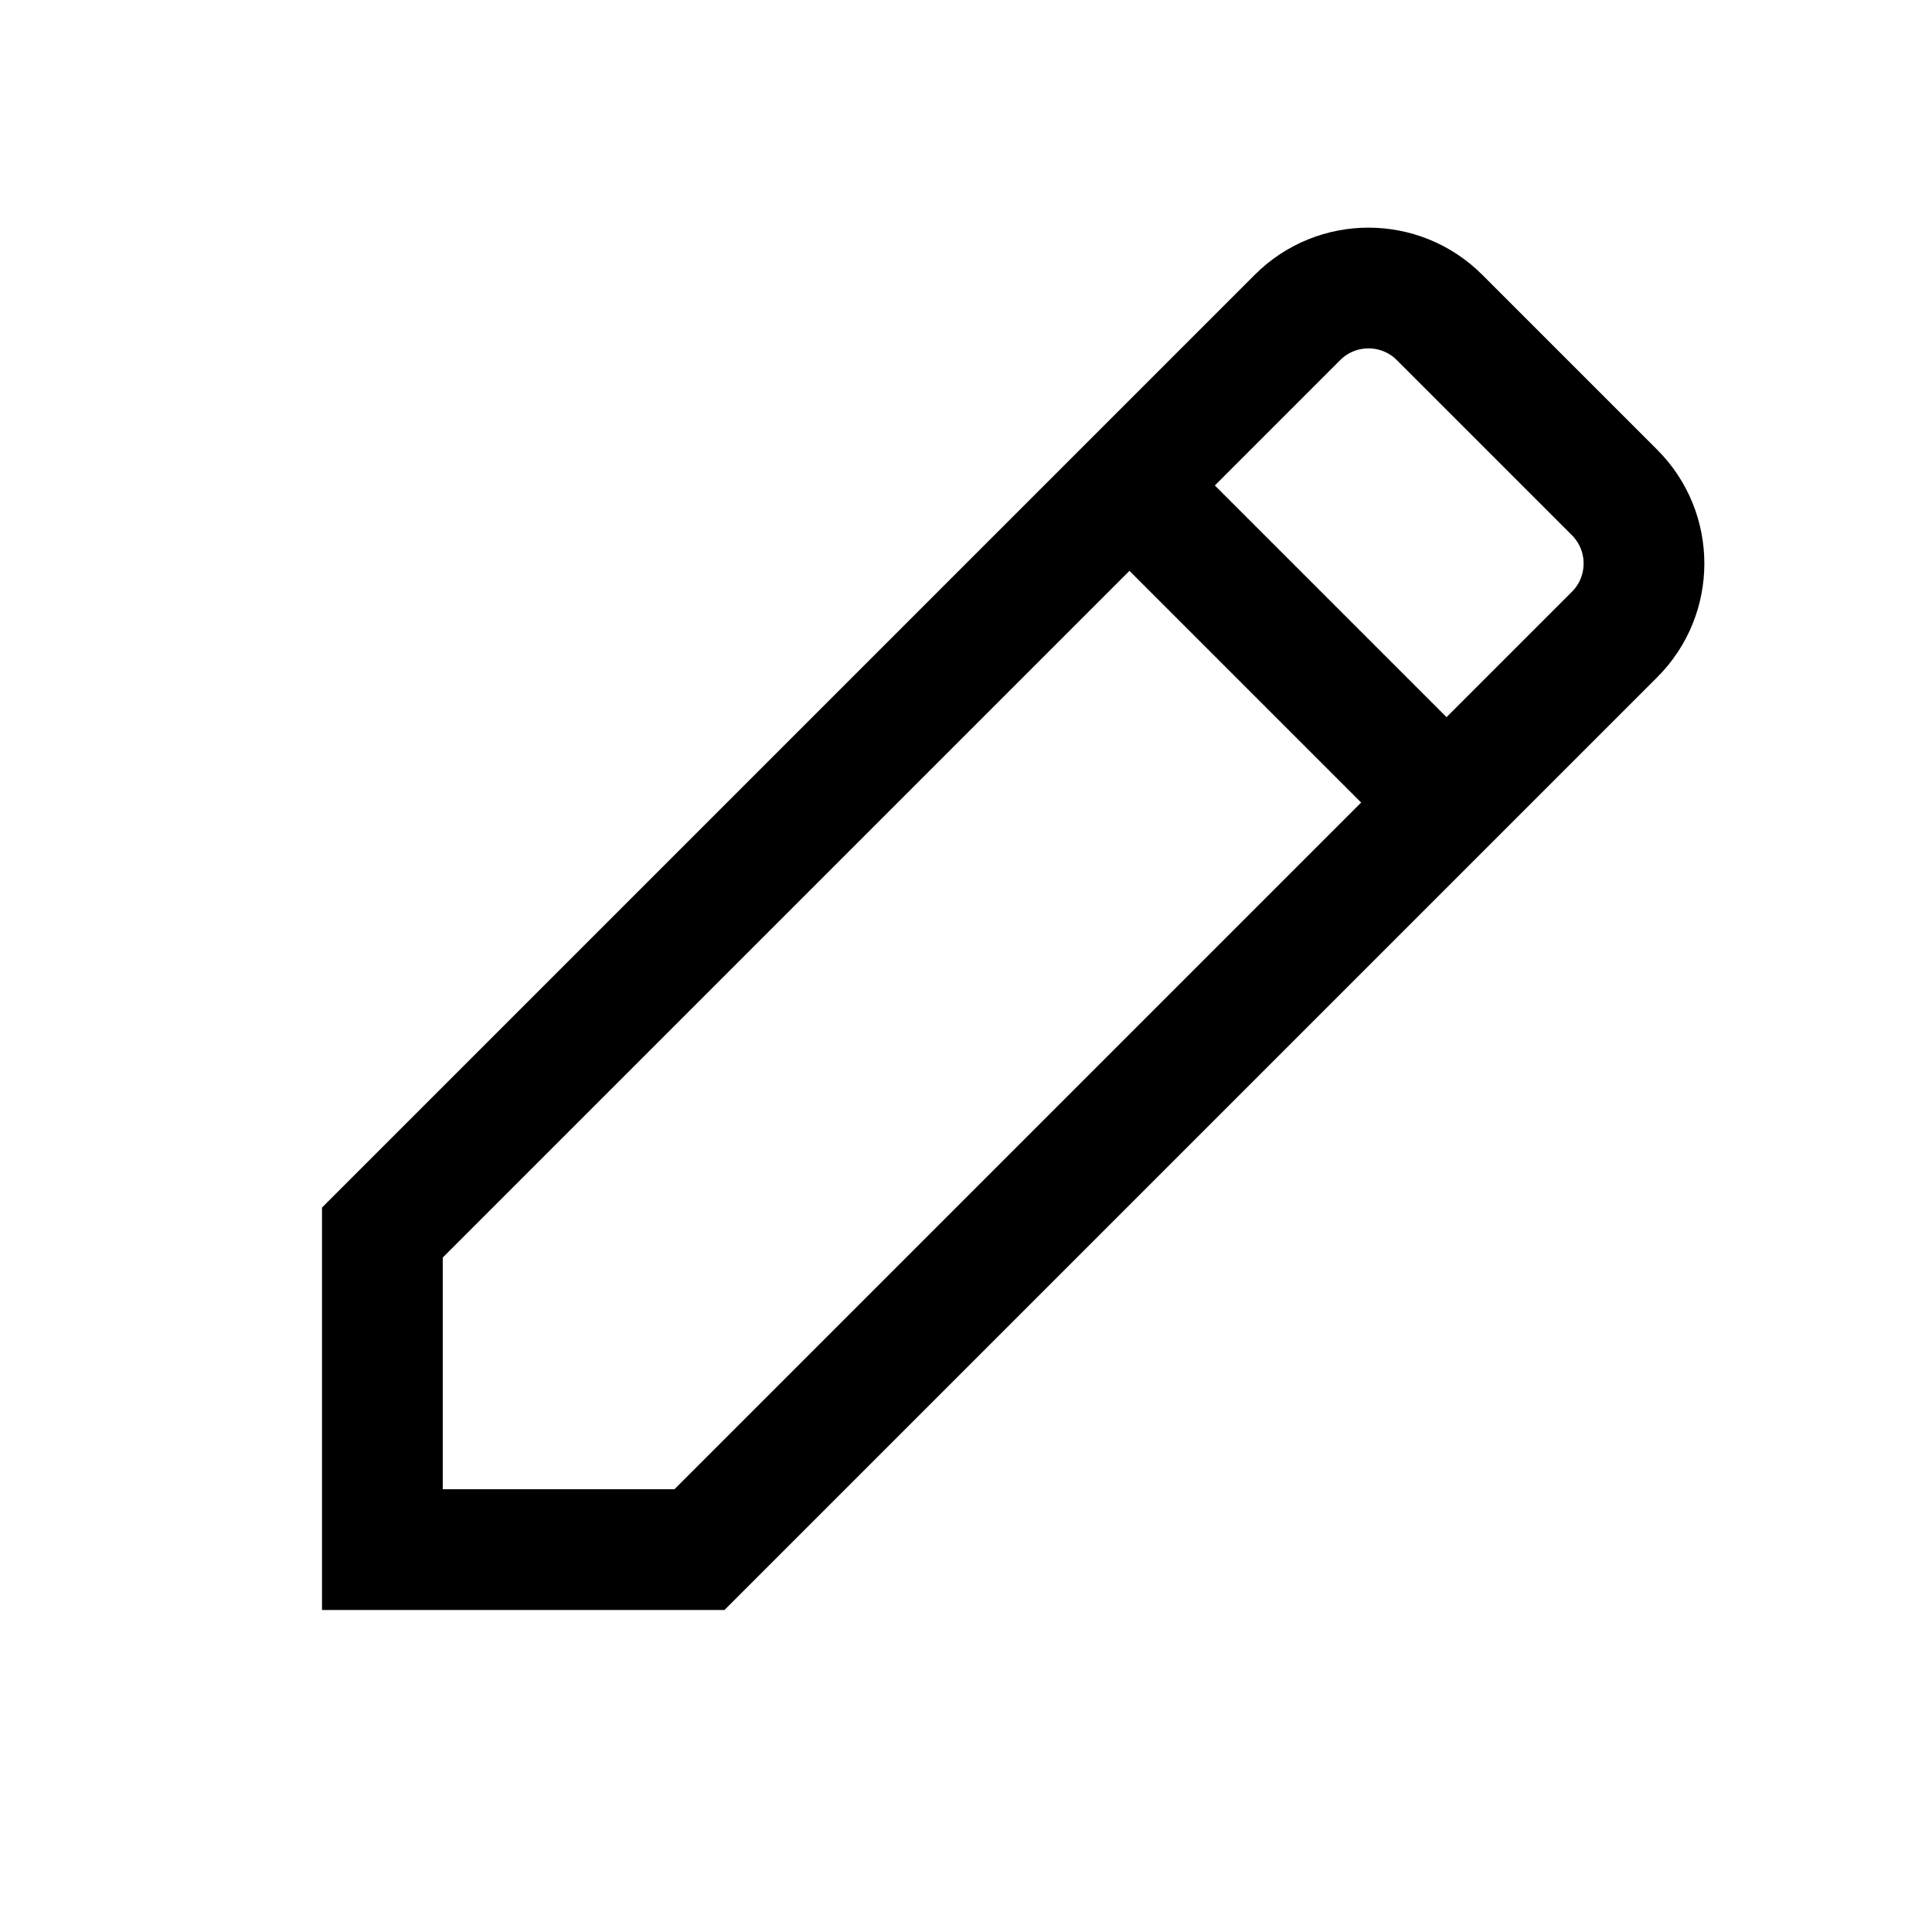
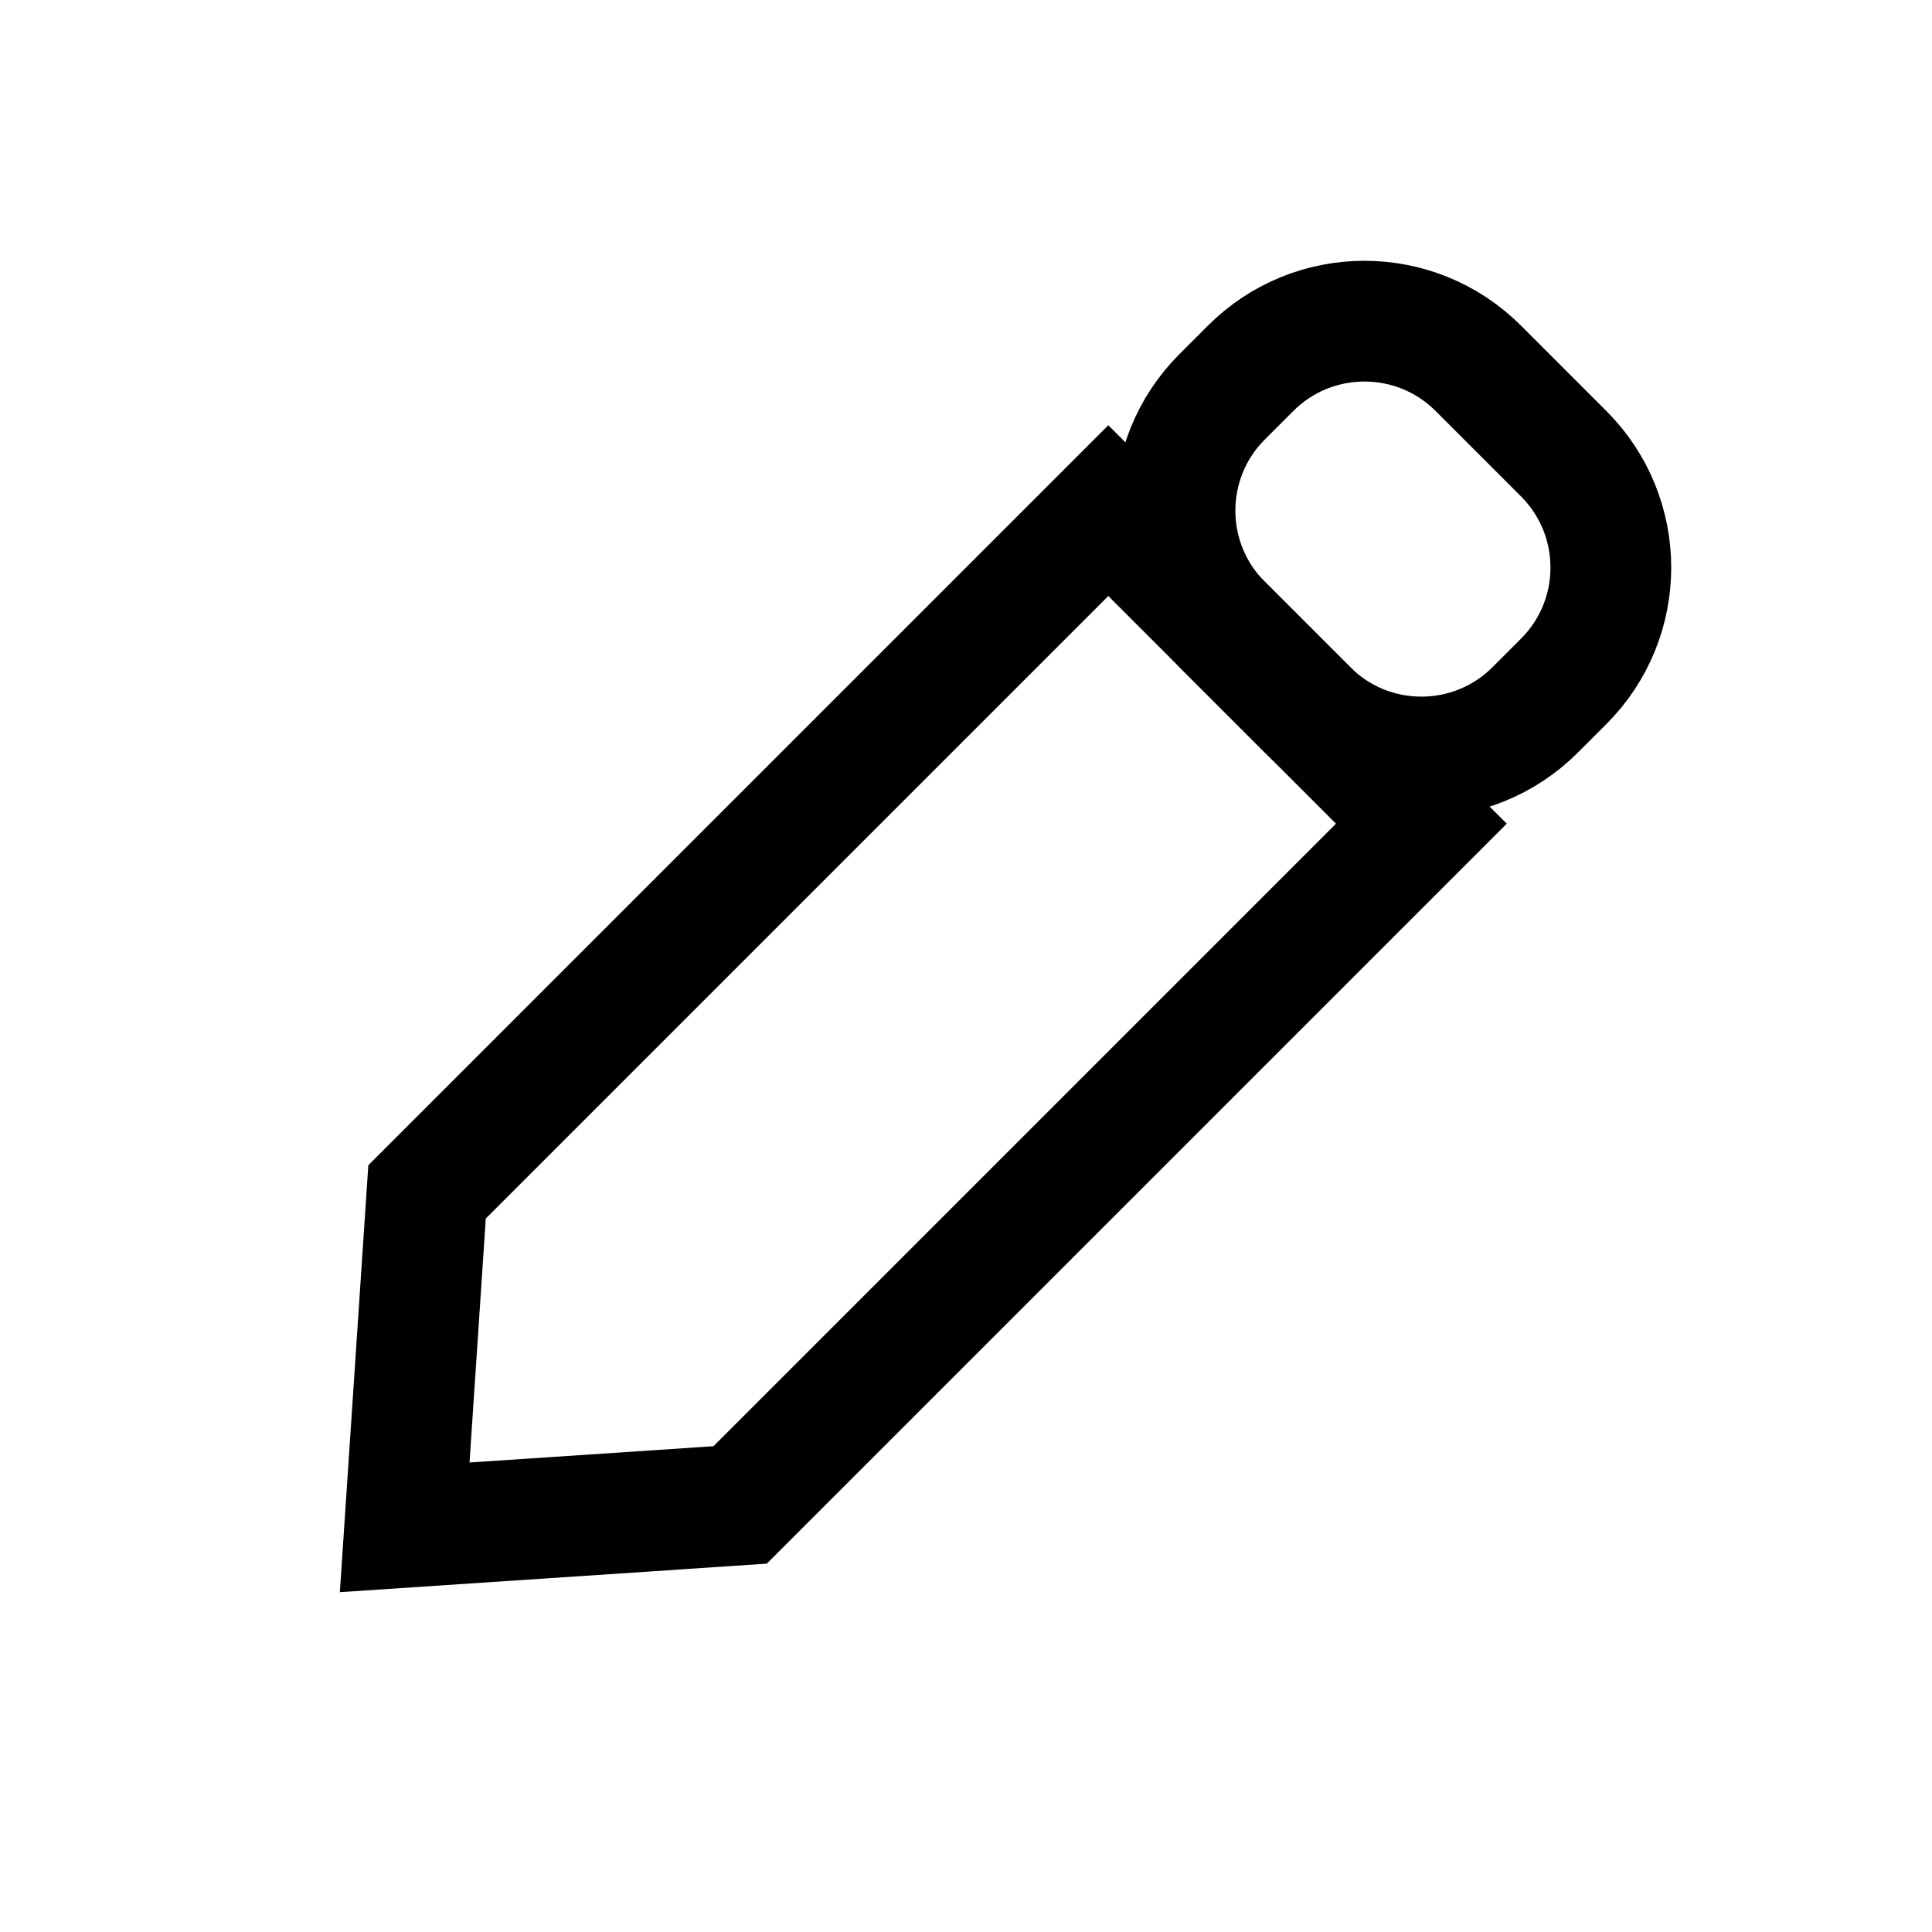
<svg xmlns="http://www.w3.org/2000/svg" width="24px" height="24px" viewBox="0 0 24 24" version="1.1">
-   <g id="Edit" stroke="none" stroke-width="1" fill="none" fill-rule="evenodd">
-     <path d="M17.884,3.945 C17.64,3.7 17.32,3.578 17,3.578 C16.68,3.578 16.36,3.7 16.116,3.945 L4.75,15.311 L4.75,19.25 L8.689,19.25 L20.055,7.884 C20.3,7.64 20.422,7.32 20.422,7 C20.422,6.68 20.3,6.36 20.055,6.116 L17.884,3.945 Z" id="Path-11" stroke="#000000" stroke-width="1.5" />
-     <line x1="14" y1="6" x2="18" y2="10" id="Eraser-line" stroke="#000000" stroke-width="1.5" />
+   <g fill="none" transform="rotate(45, 12, 12)">
+     <path d="M14.75,6.75 L9.25,6.75 L9.25,18.718 L12,21.861 L14.75,18.718 L14.75,6.75 Z" id="Path-14" stroke="#000000" stroke-width="1.5" />
+     <rect id="Rectangle" stroke="#000000" stroke-width="1.5" x="9.25" y="2.25" width="5.5" height="4.5" rx="2" />
  </g>
</svg>
